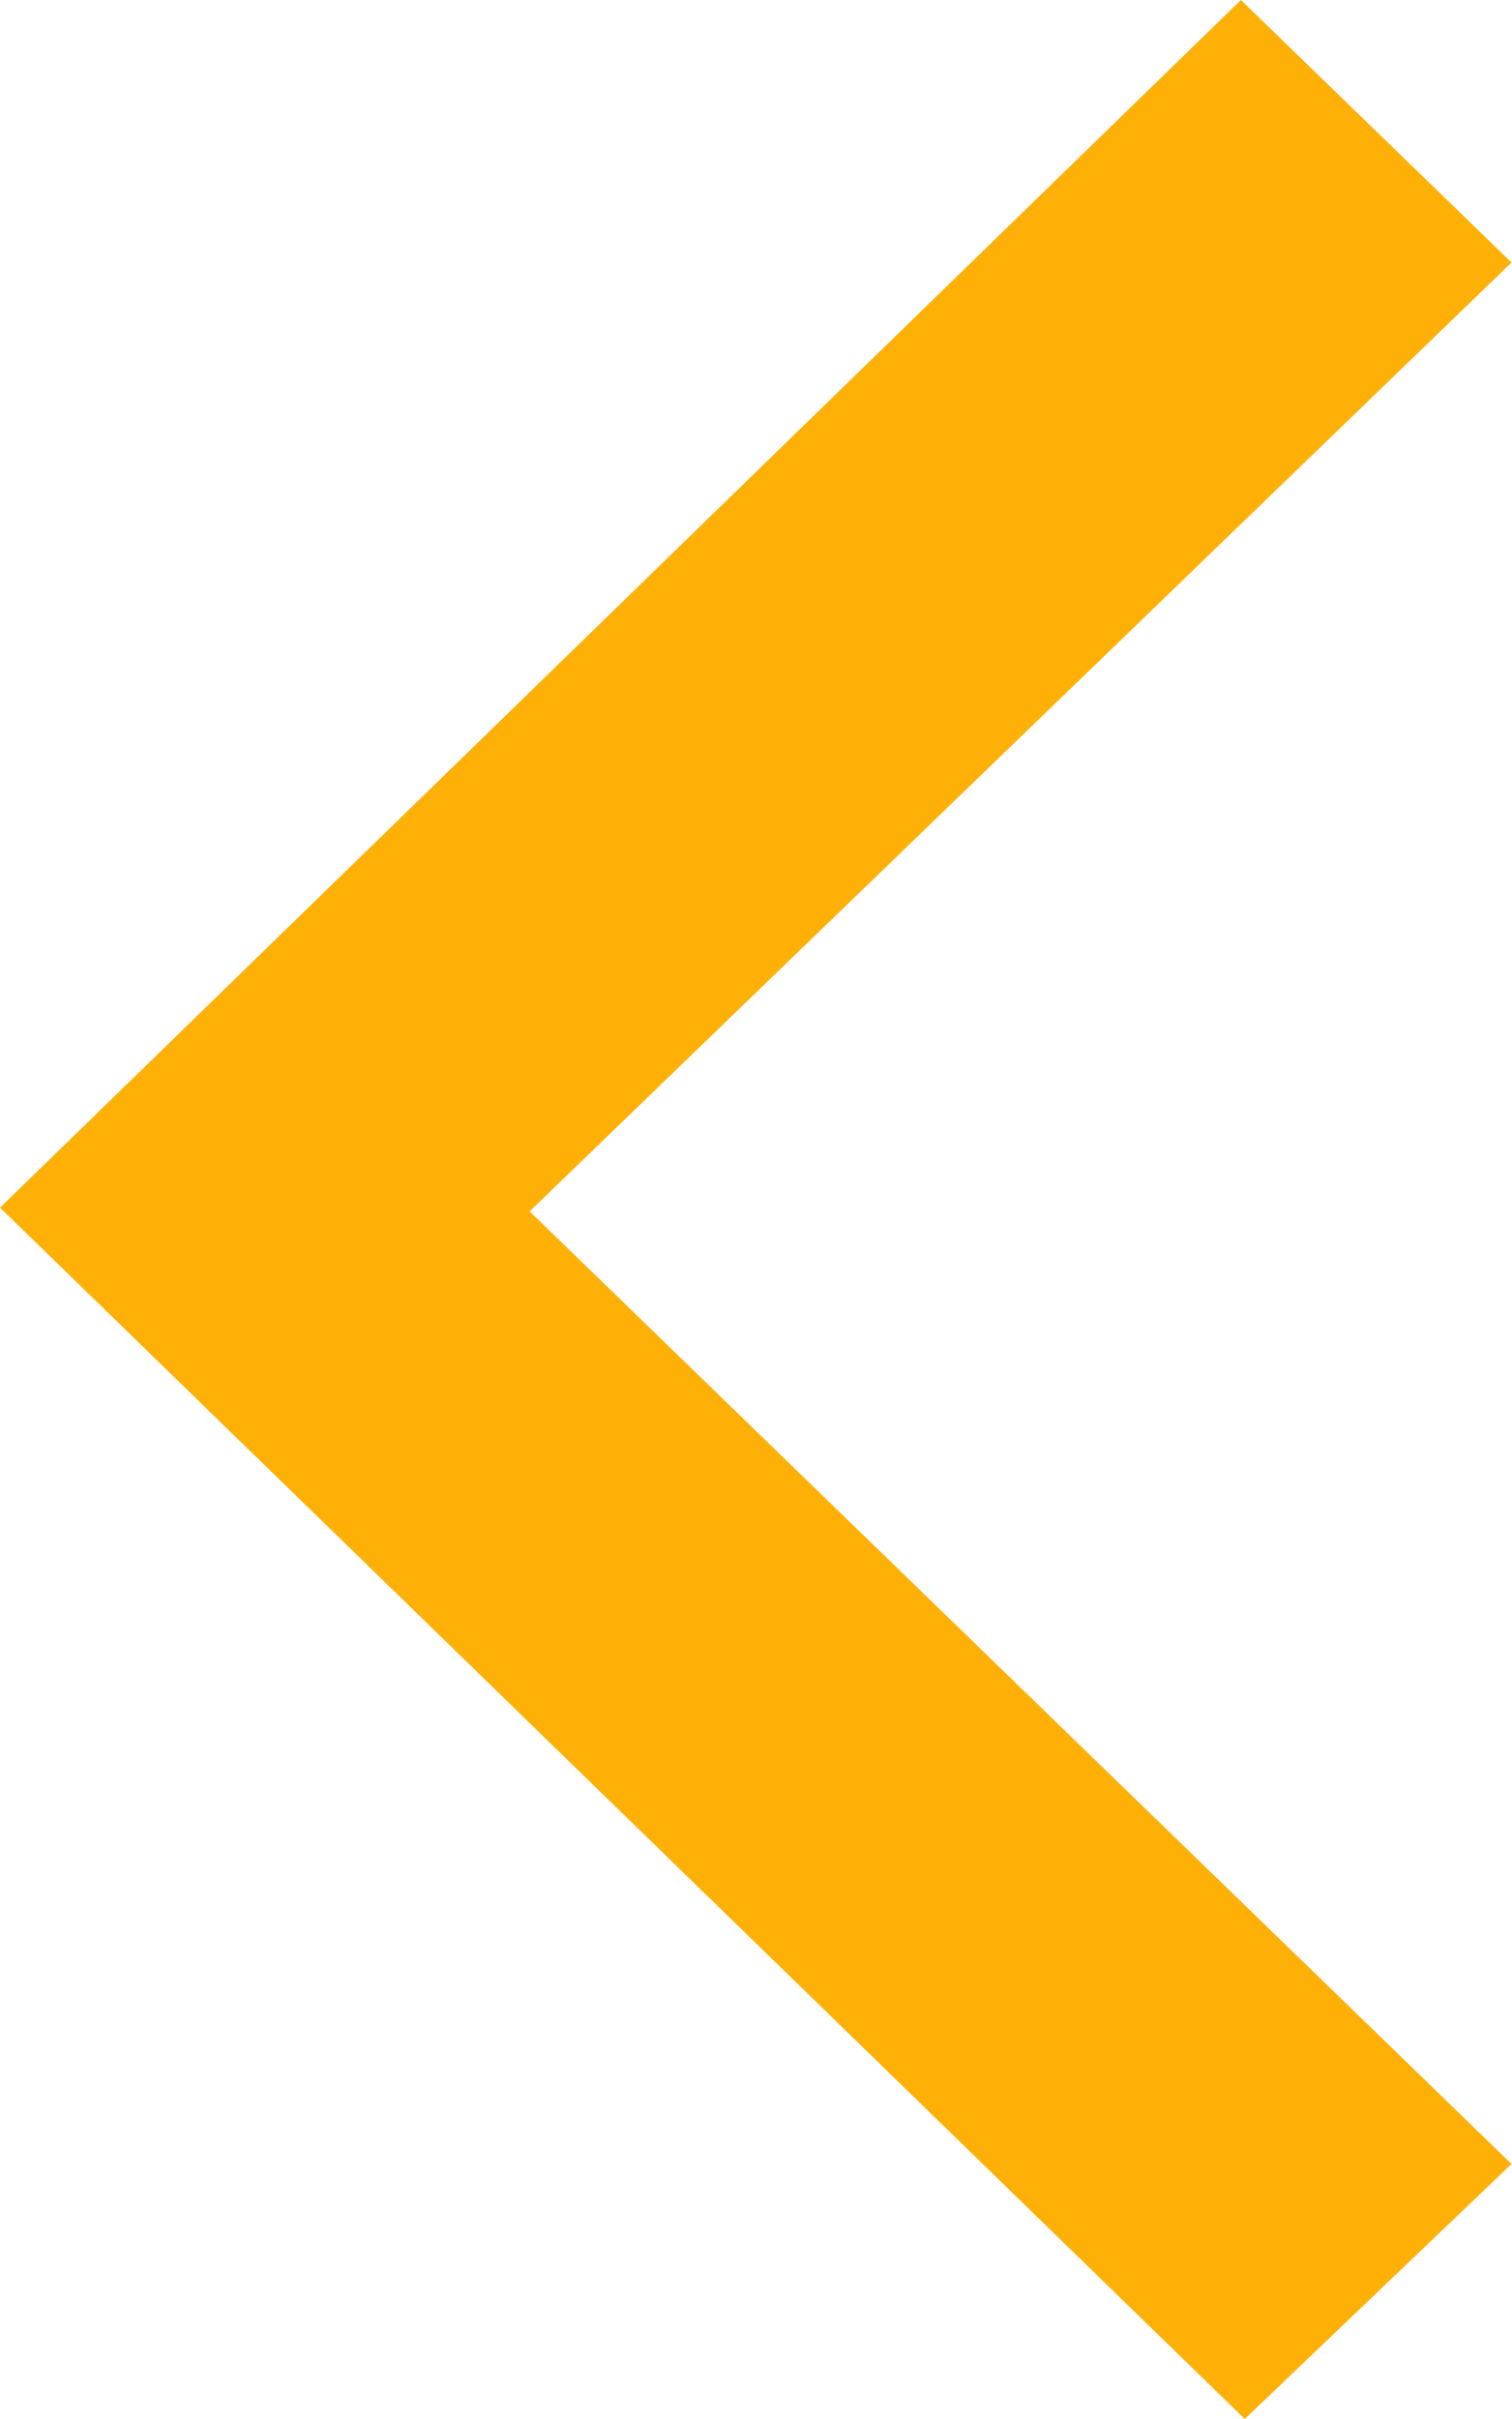
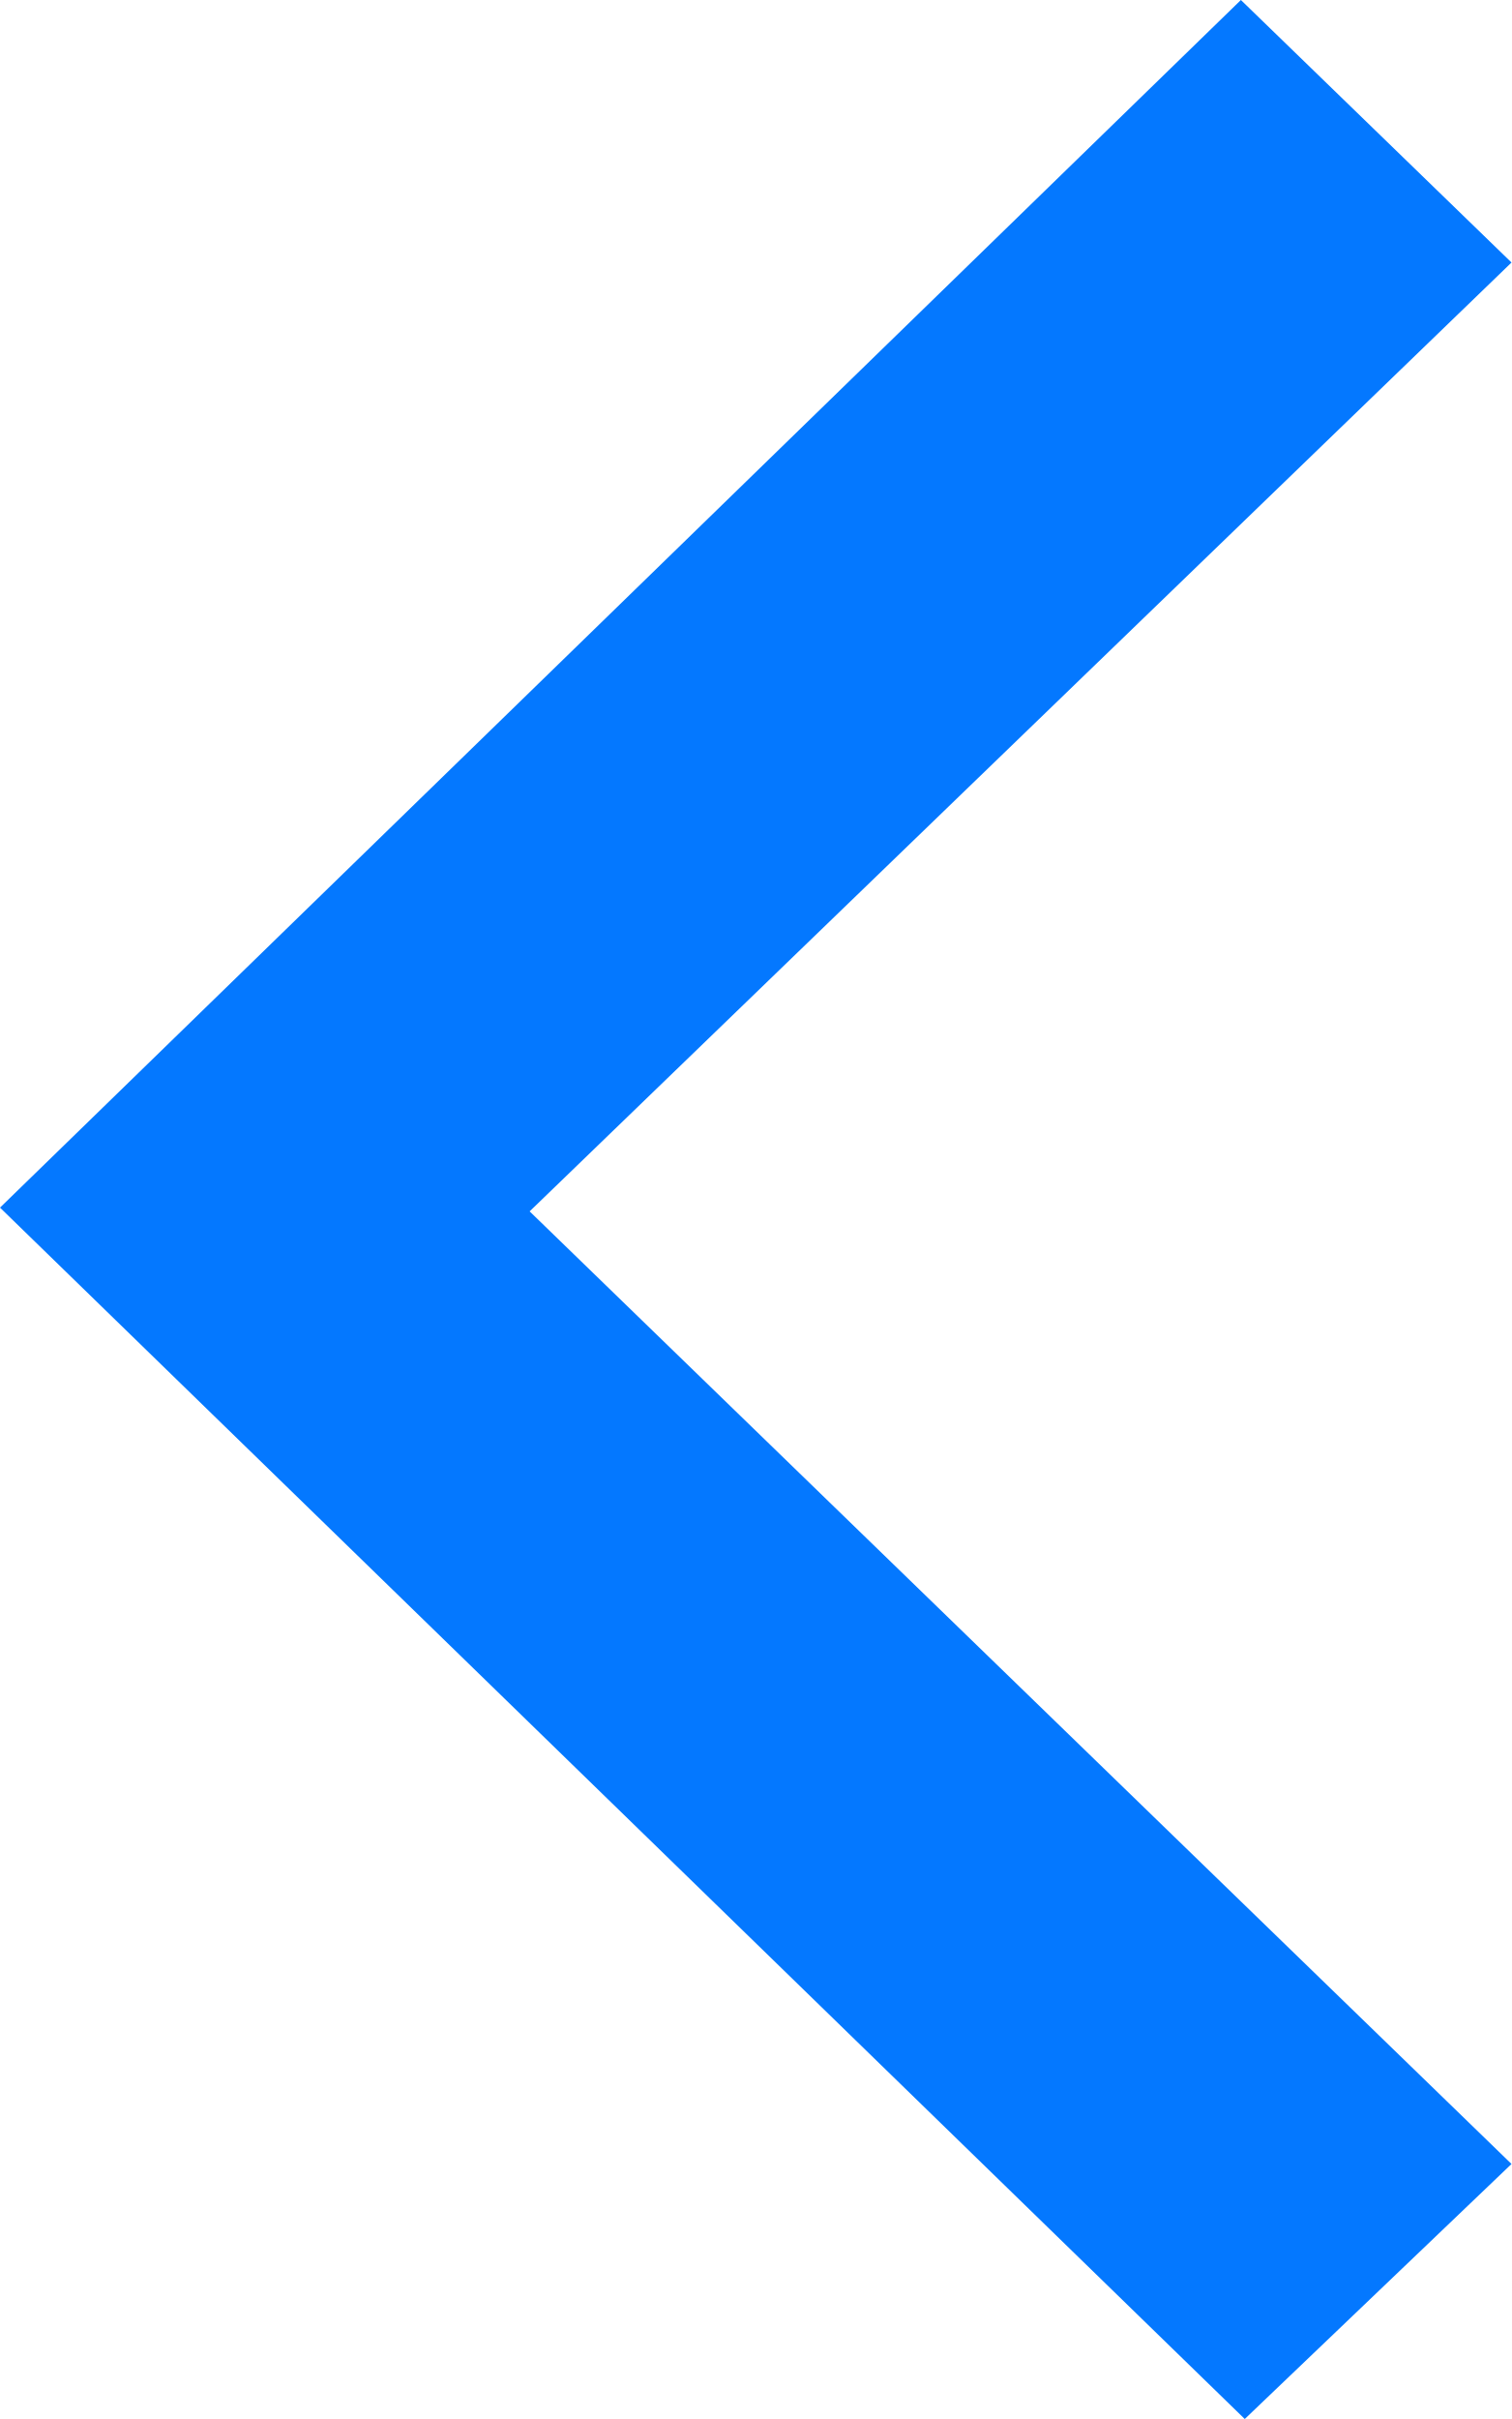
<svg xmlns="http://www.w3.org/2000/svg" width="25" height="40" viewBox="0 0 25 40" fill="none">
-   <path d="M25 4.341L8.76 20.031L25 35.783L20.588 40L0 19.969L20.524 0L25 4.341Z" fill="#ffb007" />
+   <path d="M25 4.341L8.76 20.031L25 35.783L20.588 40L0 19.969L20.524 0L25 4.341Z" fill="#0478FF" />
</svg>
